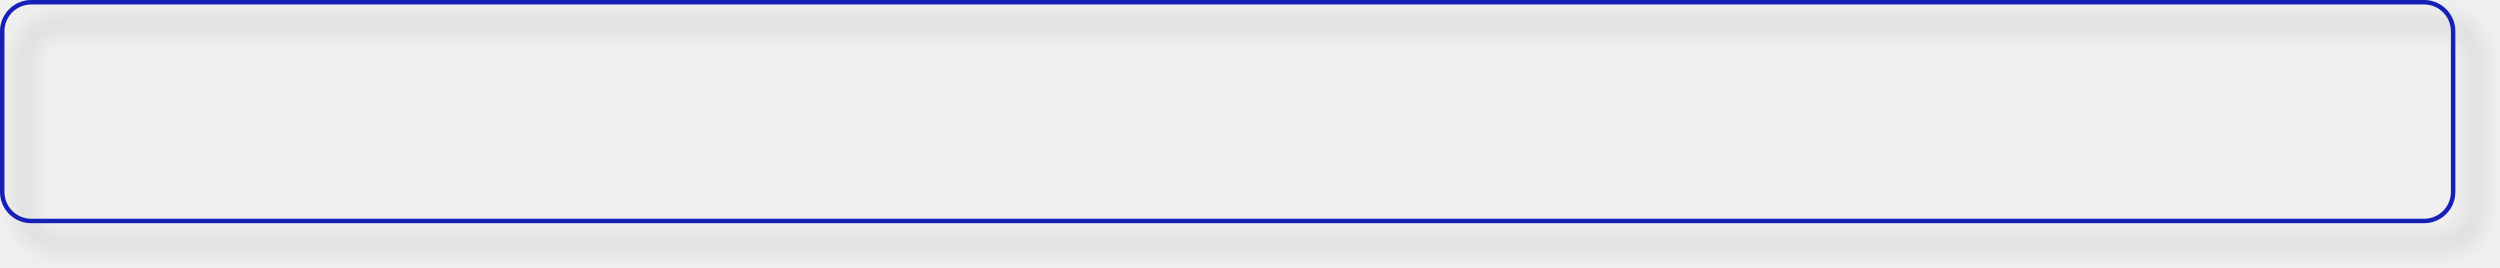
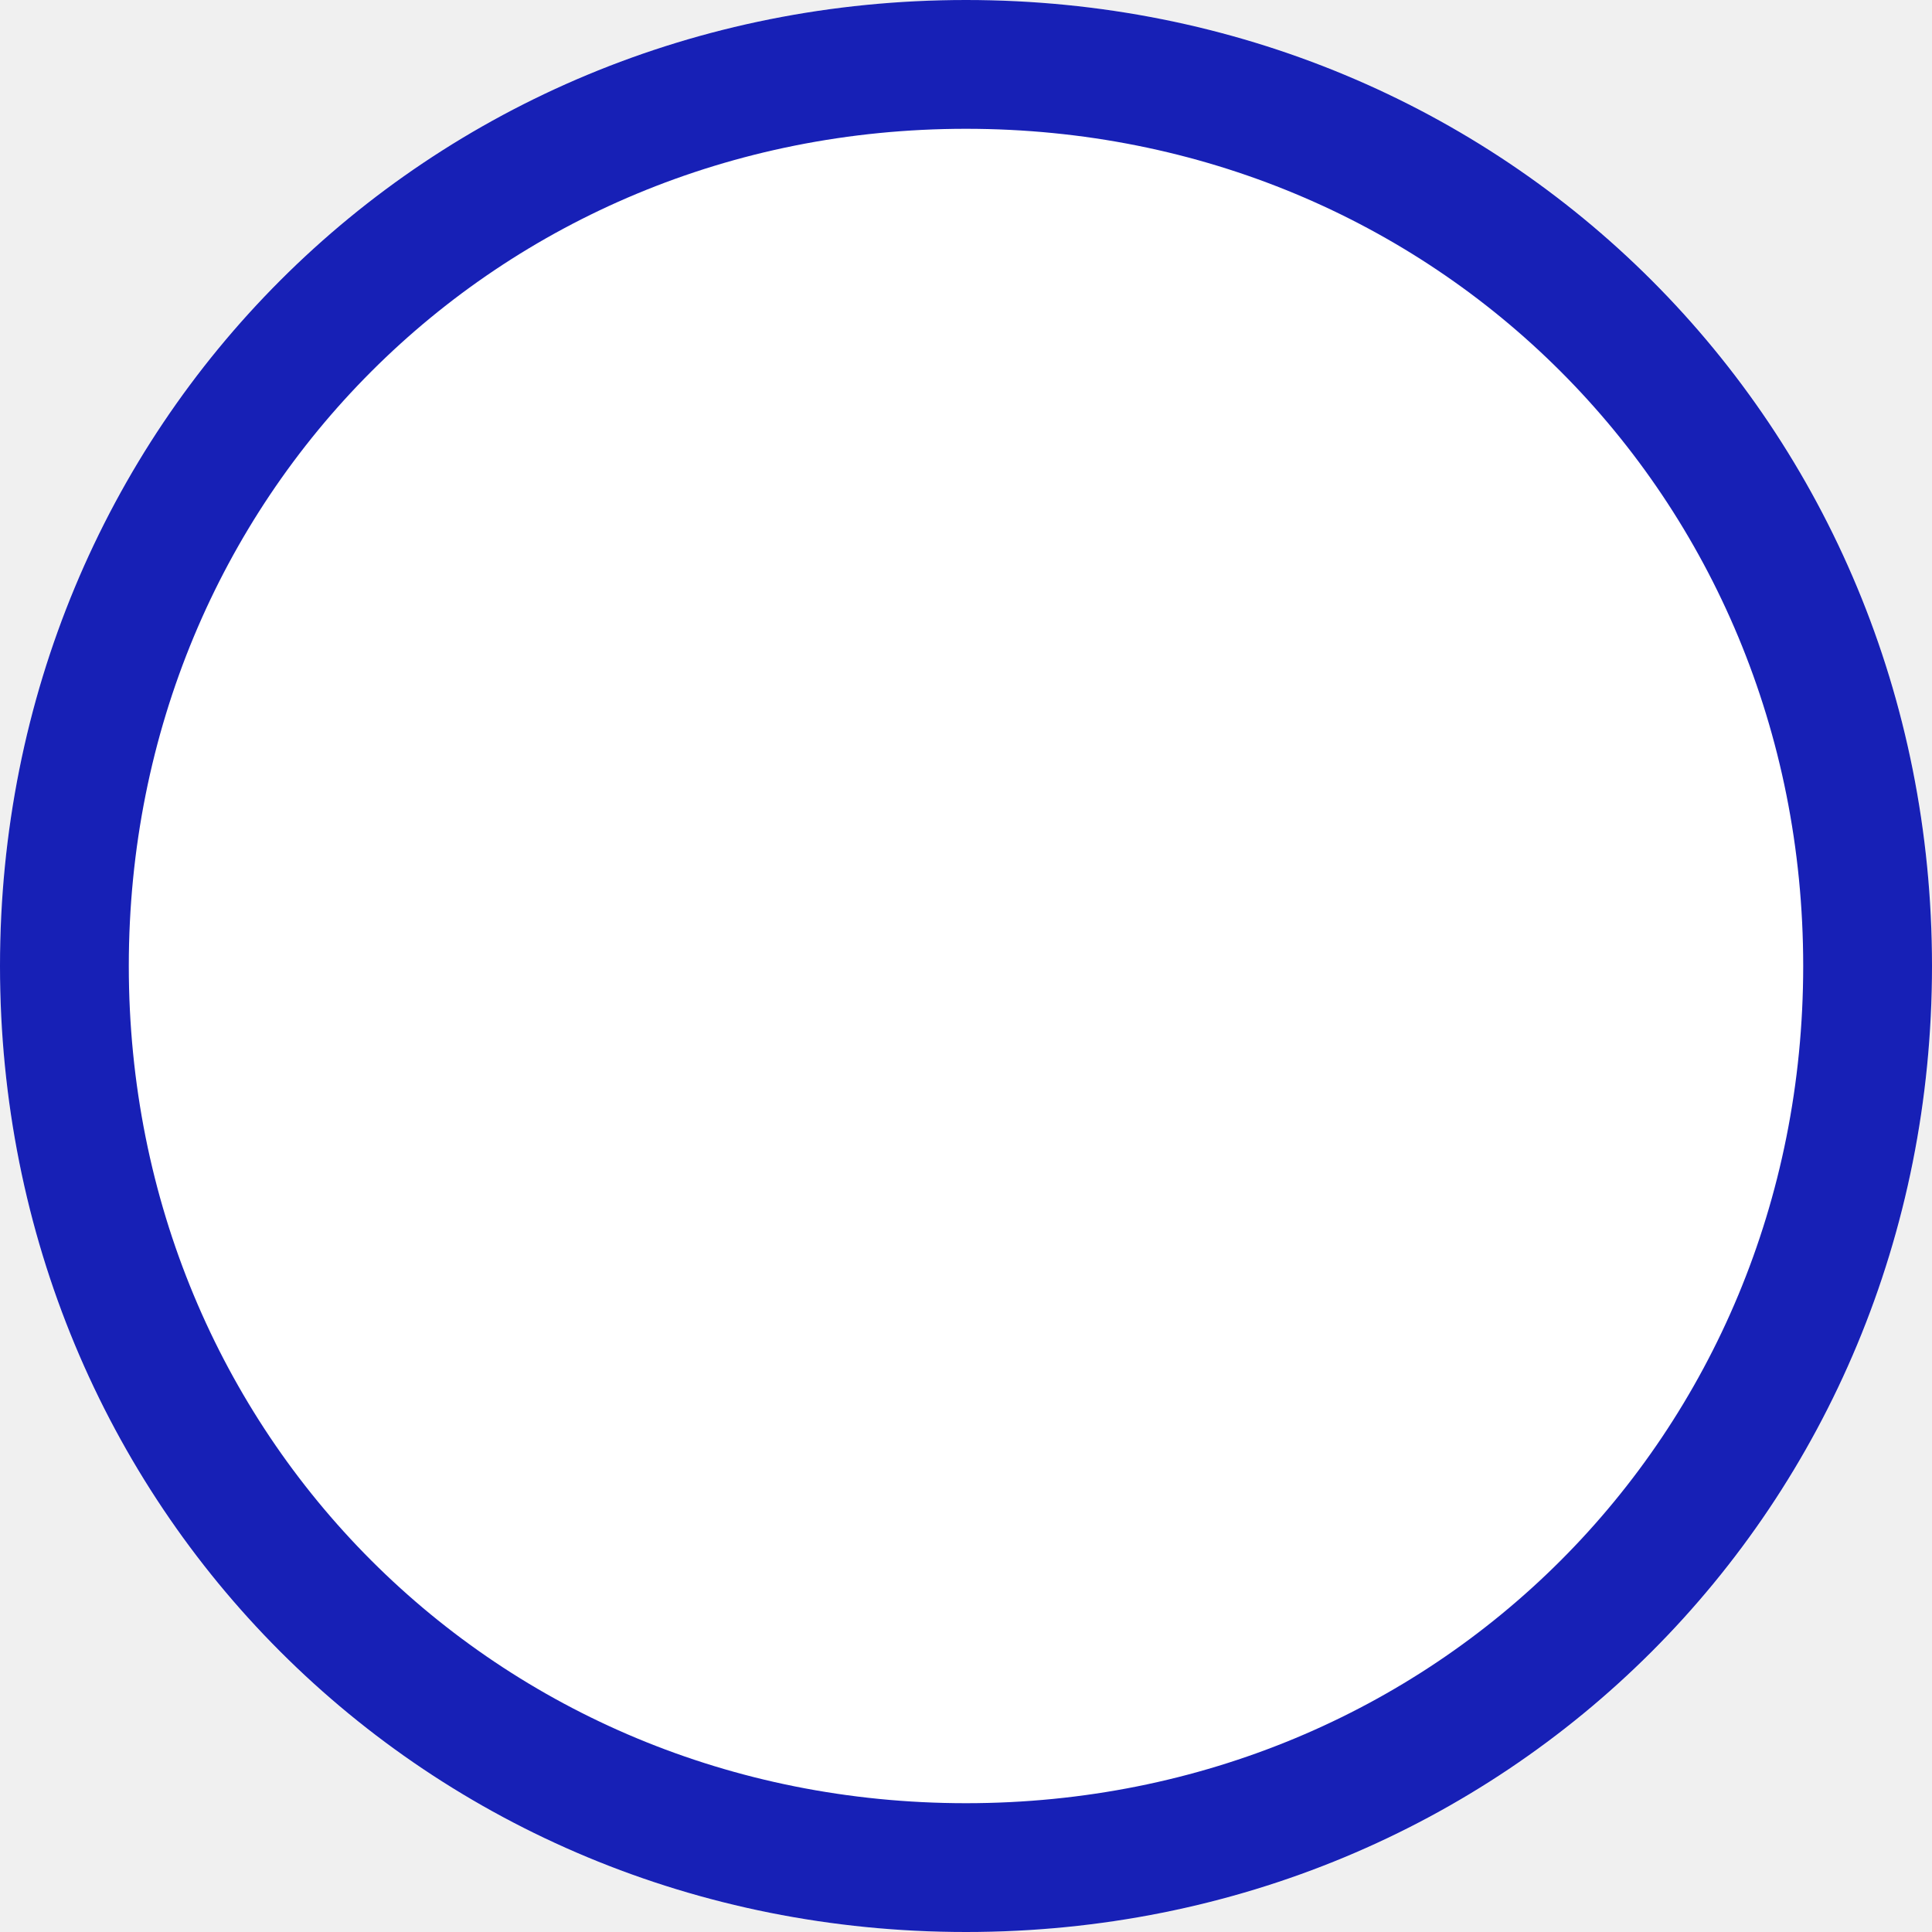
- <svg xmlns="http://www.w3.org/2000/svg" xmlns:xlink="http://www.w3.org/1999/xlink" version="1.1" width="560px" height="60px">
-   <defs>
-     <filter x="1143px" y="556px" width="560px" height="60px" filterUnits="userSpaceOnUse" id="filter159">
-       <feOffset dx="5" dy="5" in="SourceAlpha" result="shadowOffsetInner" />
-       <feGaussianBlur stdDeviation="2.5" in="shadowOffsetInner" result="shadowGaussian" />
-       <feComposite in2="shadowGaussian" operator="atop" in="SourceAlpha" result="shadowComposite" />
-       <feColorMatrix type="matrix" values="0 0 0 0 0  0 0 0 0 0  0 0 0 0 0  0 0 0 0.349 0  " in="shadowComposite" />
-     </filter>
-     <g id="widget160">
-       <path d="M 1143.5 563  A 6.5 6.5 0 0 1 1150 556.5 L 1686 556.5  A 6.5 6.5 0 0 1 1692.5 563 L 1692.5 599  A 6.5 6.5 0 0 1 1686 605.5 L 1150 605.5  A 6.5 6.5 0 0 1 1143.5 599 L 1143.5 563  Z " fill-rule="nonzero" fill="#02a7f0" stroke="none" fill-opacity="0" />
-       <path d="M 1143.5 563  A 6.5 6.5 0 0 1 1150 556.5 L 1686 556.5  A 6.5 6.5 0 0 1 1692.5 563 L 1692.5 599  A 6.5 6.5 0 0 1 1686 605.5 L 1150 605.5  A 6.5 6.5 0 0 1 1143.5 599 L 1143.5 563  Z " stroke-width="1" stroke="#1720b6" fill="none" />
-     </g>
-   </defs>
-   <g transform="matrix(1 0 0 1 -1143 -556 )">
-     <use xlink:href="#widget160" filter="url(#filter159)" />
-     <use xlink:href="#widget160" />
+ <svg xmlns="http://www.w3.org/2000/svg" version="1.1" width="15px" height="15px">
+   <g transform="matrix(1 0 0 1 -868 -745 )">
+     <path d="M 875.5 745  C 879.7 745  883 748.3  883 752.5  C 883 756.7  879.7 760  875.5 760  C 871.3 760  868 756.7  868 752.5  C 868 748.3  871.3 745  875.5 745  Z " fill-rule="nonzero" fill="#ffffff" stroke="none" />
+     <path d="M 875.5 745.5  C 879.42 745.5  882.5 748.58  882.5 752.5  C 882.5 756.42  879.42 759.5  875.5 759.5  C 871.58 759.5  868.5 756.42  868.5 752.5  C 868.5 748.58  871.58 745.5  875.5 745.5  Z " stroke-width="1" stroke="#1720b6" fill="none" />
  </g>
</svg>
